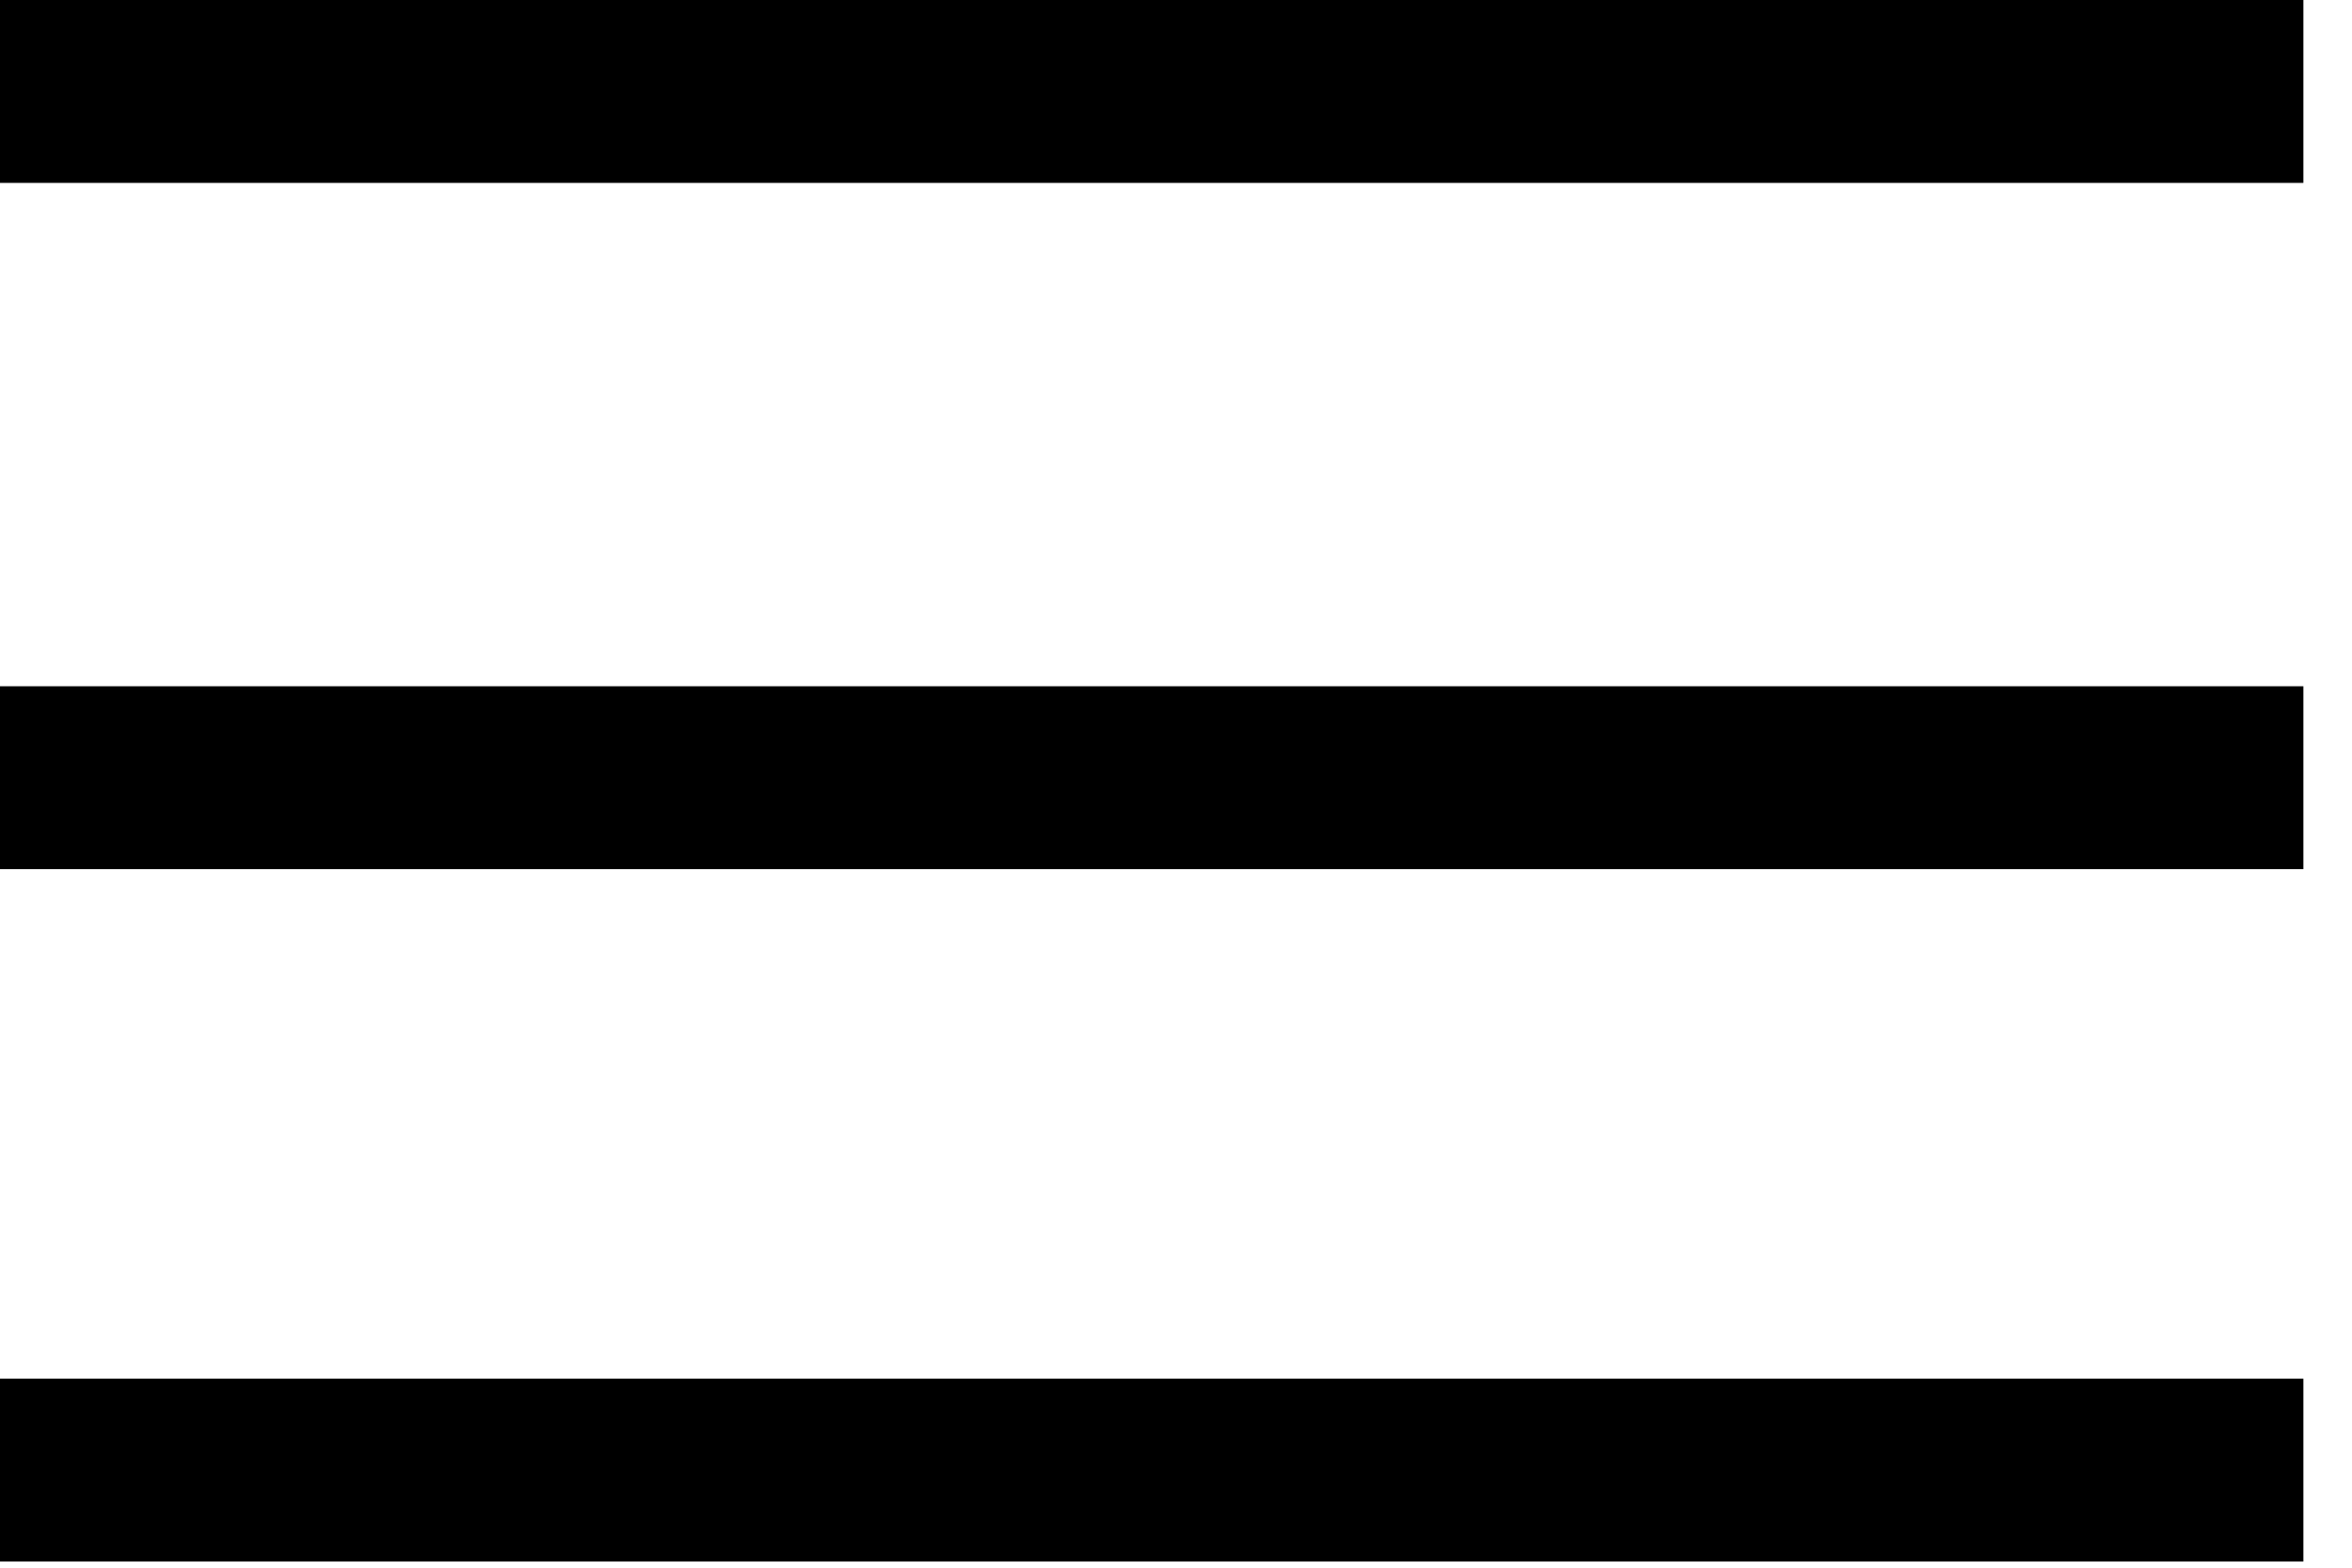
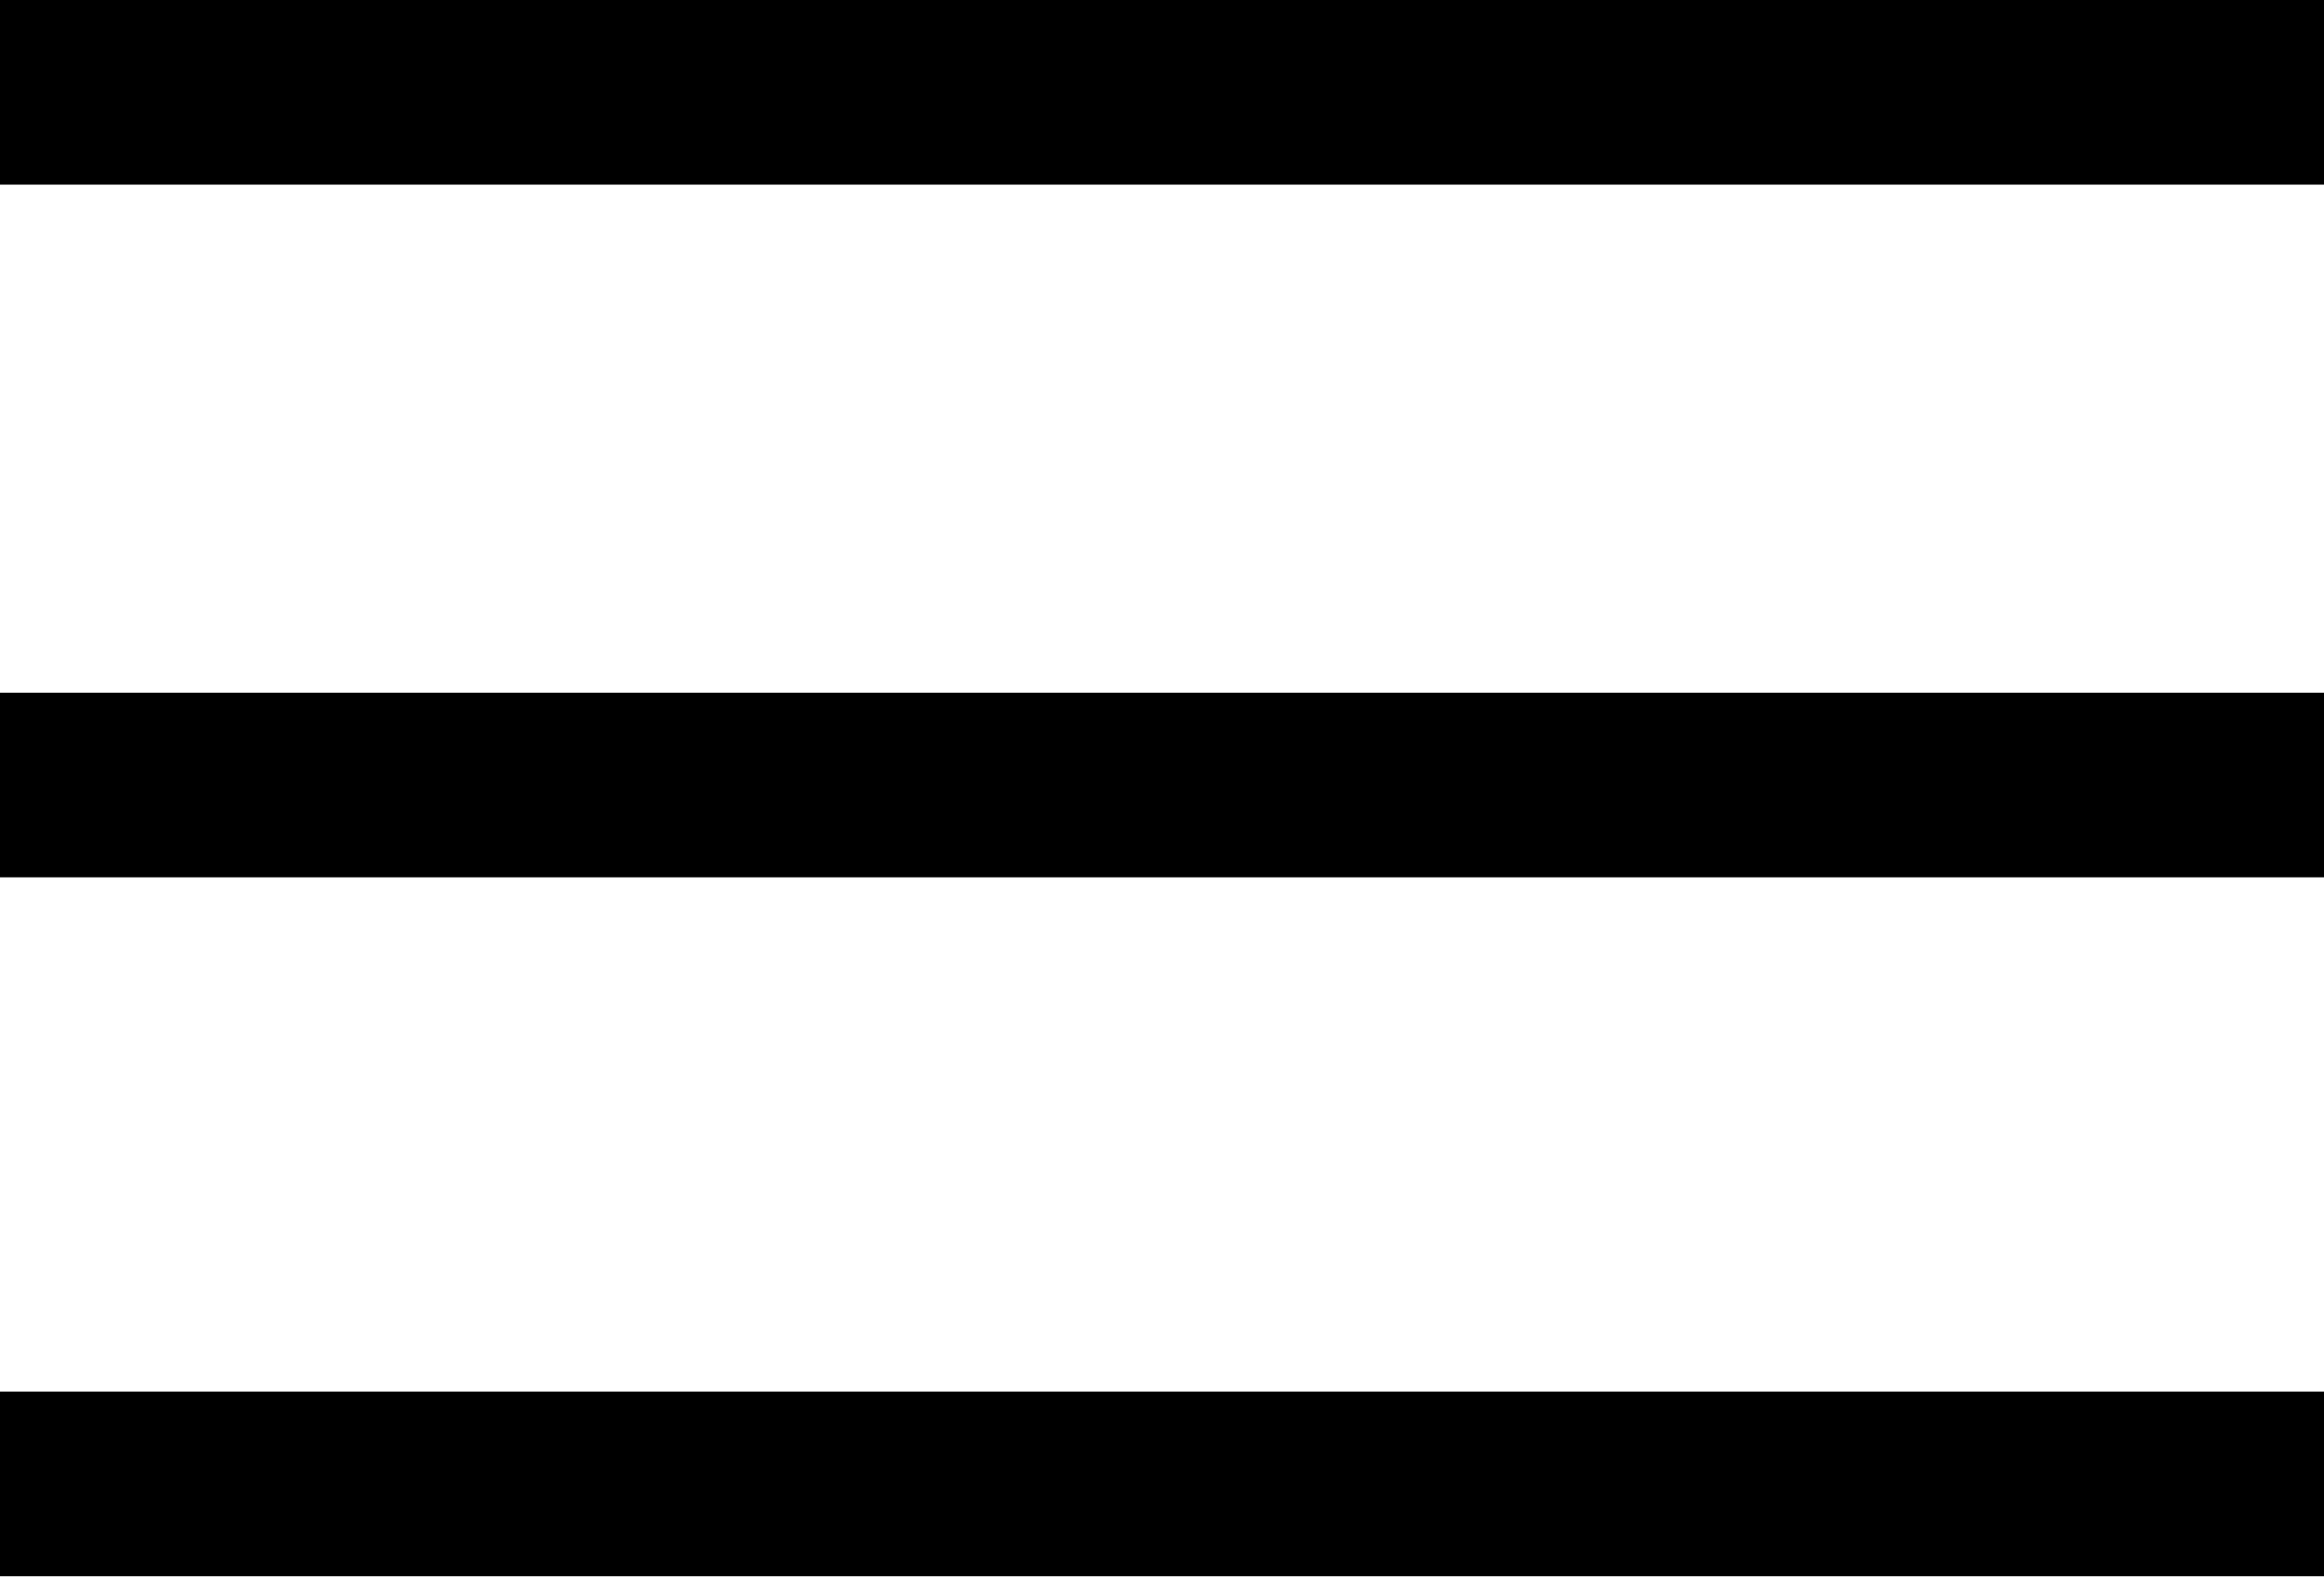
- <svg xmlns="http://www.w3.org/2000/svg" width="18" height="12" viewBox="0 0 18 12" fill="none">
+ <svg xmlns="http://www.w3.org/2000/svg" viewBox="0 0 17.628 11.953" fill="none">
  <path d="M0.7 0.7H16.928" stroke="black" stroke-width="1.4" stroke-linecap="square" />
  <path d="M0.7 5.953H16.928" stroke="black" stroke-width="1.4" stroke-linecap="square" />
  <path d="M0.7 11.253H16.928" stroke="black" stroke-width="1.4" stroke-linecap="square" />
</svg>
